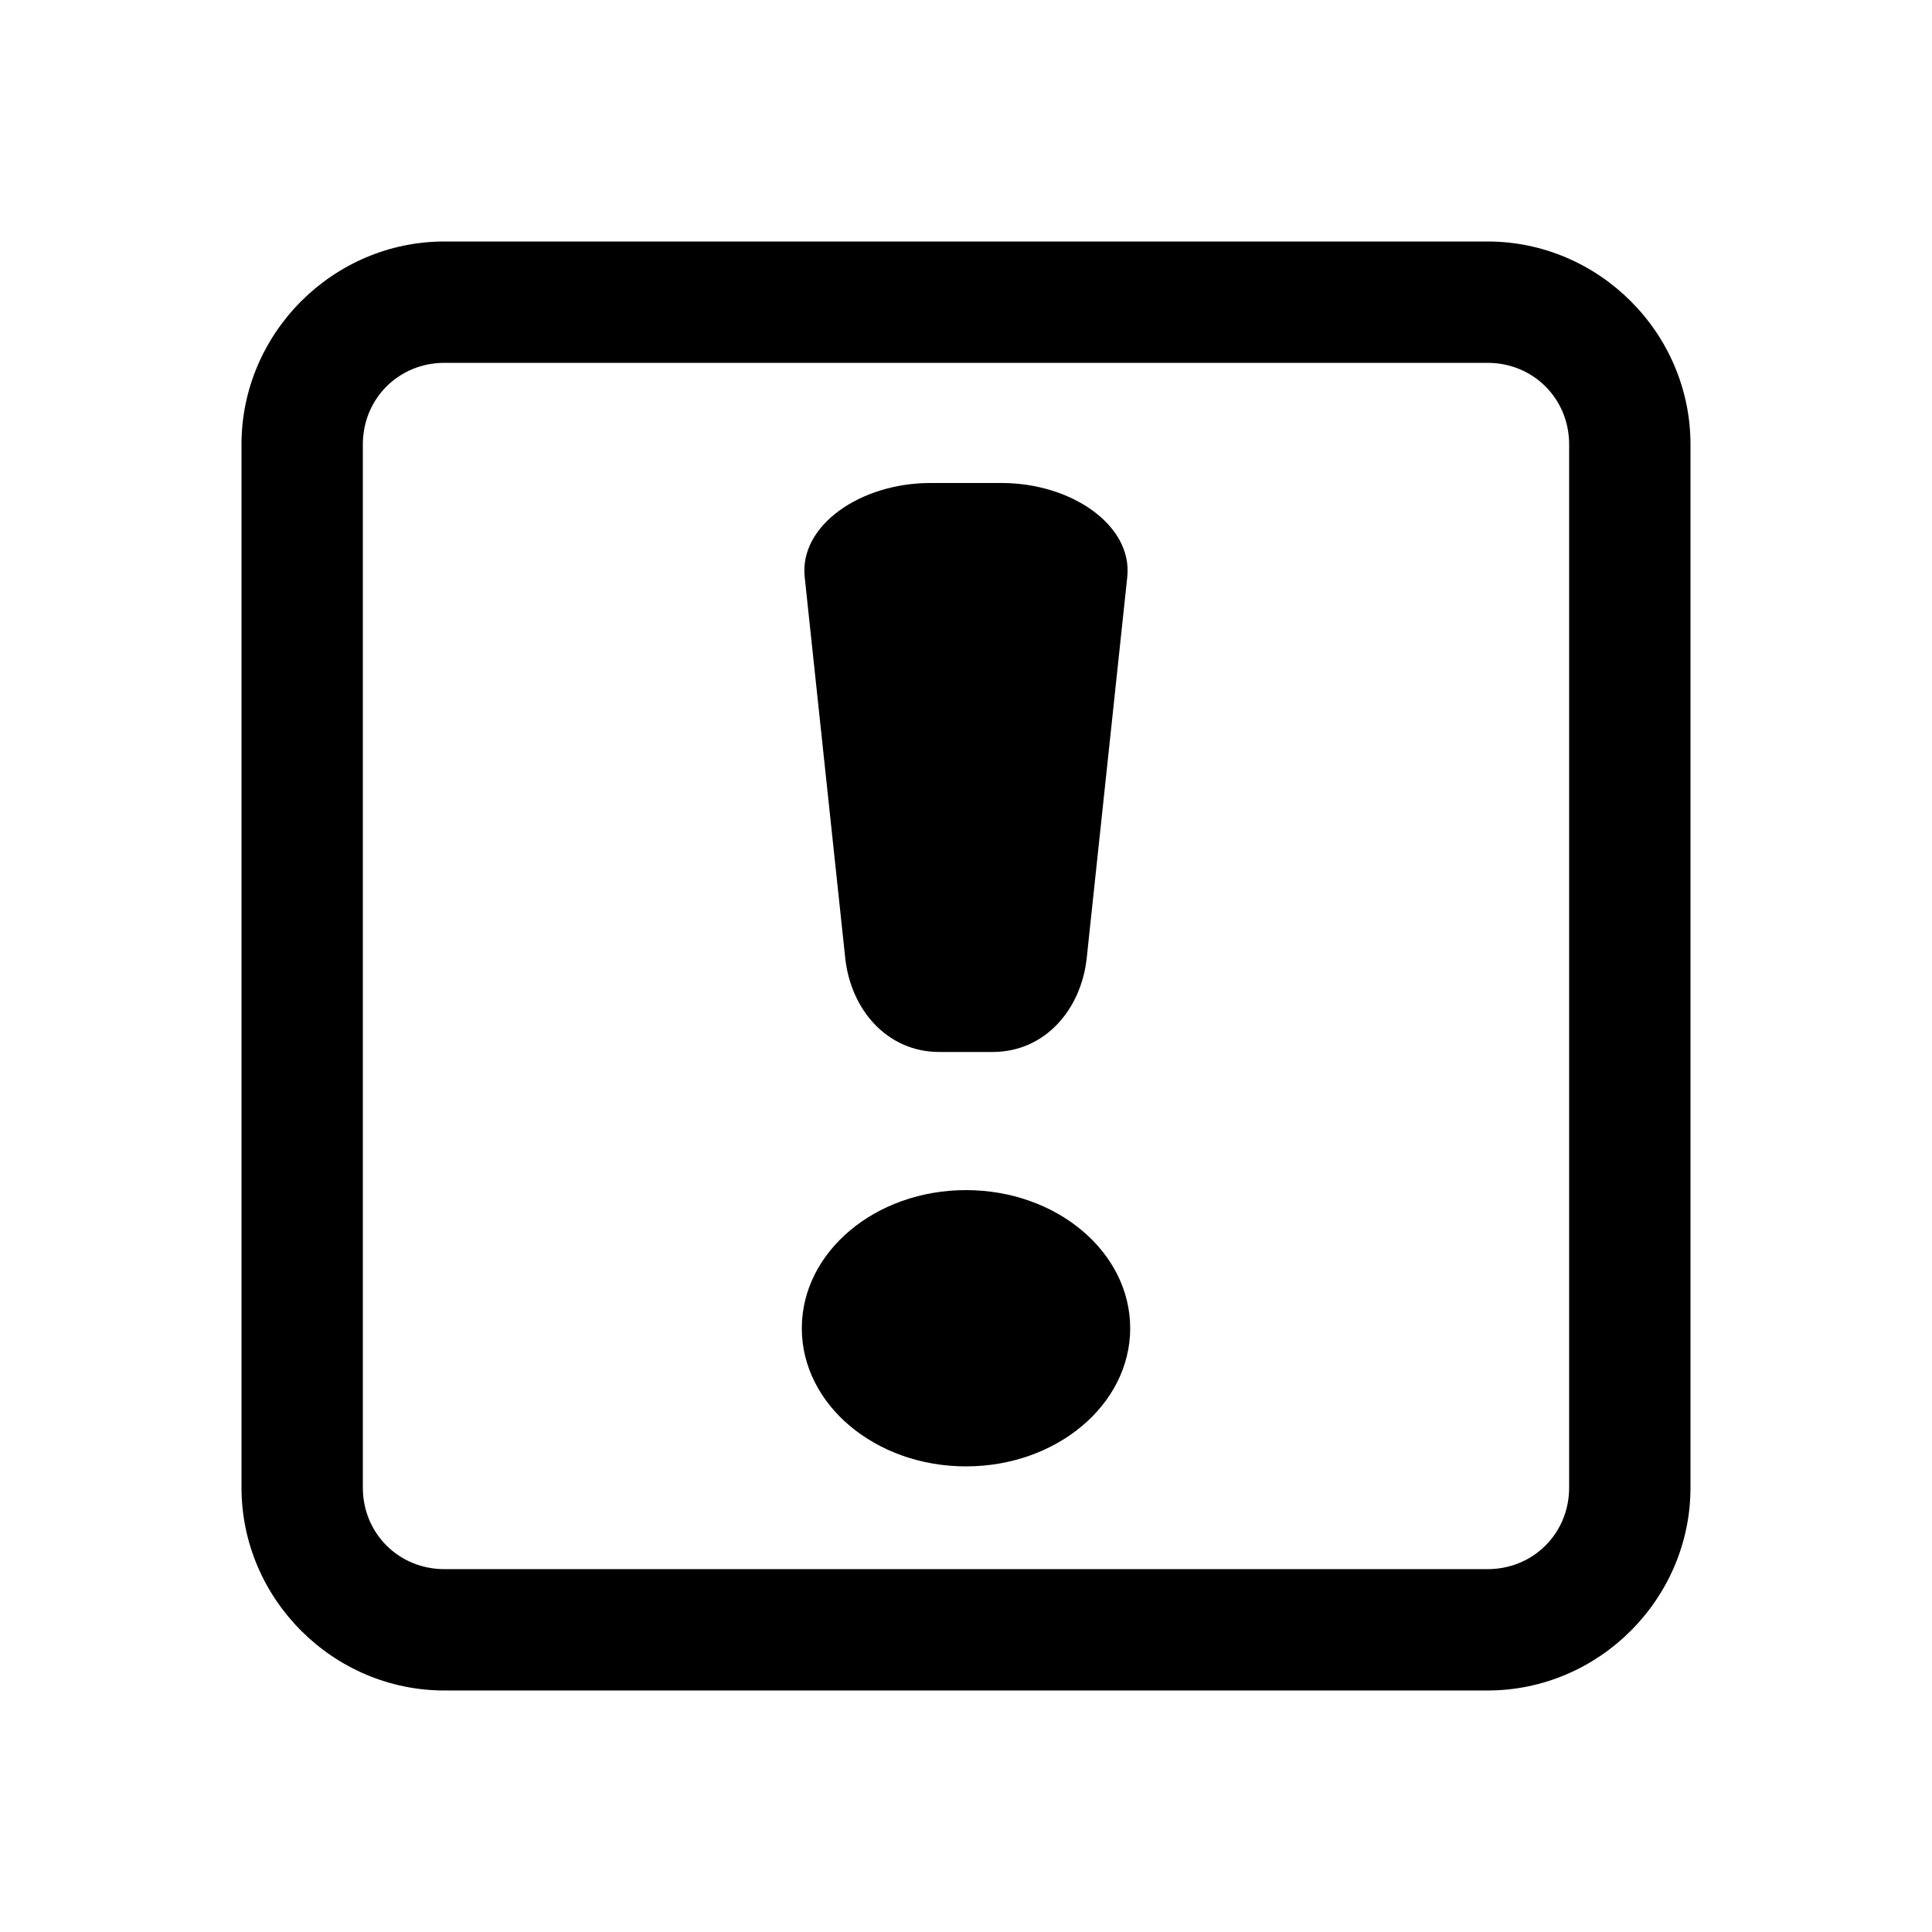
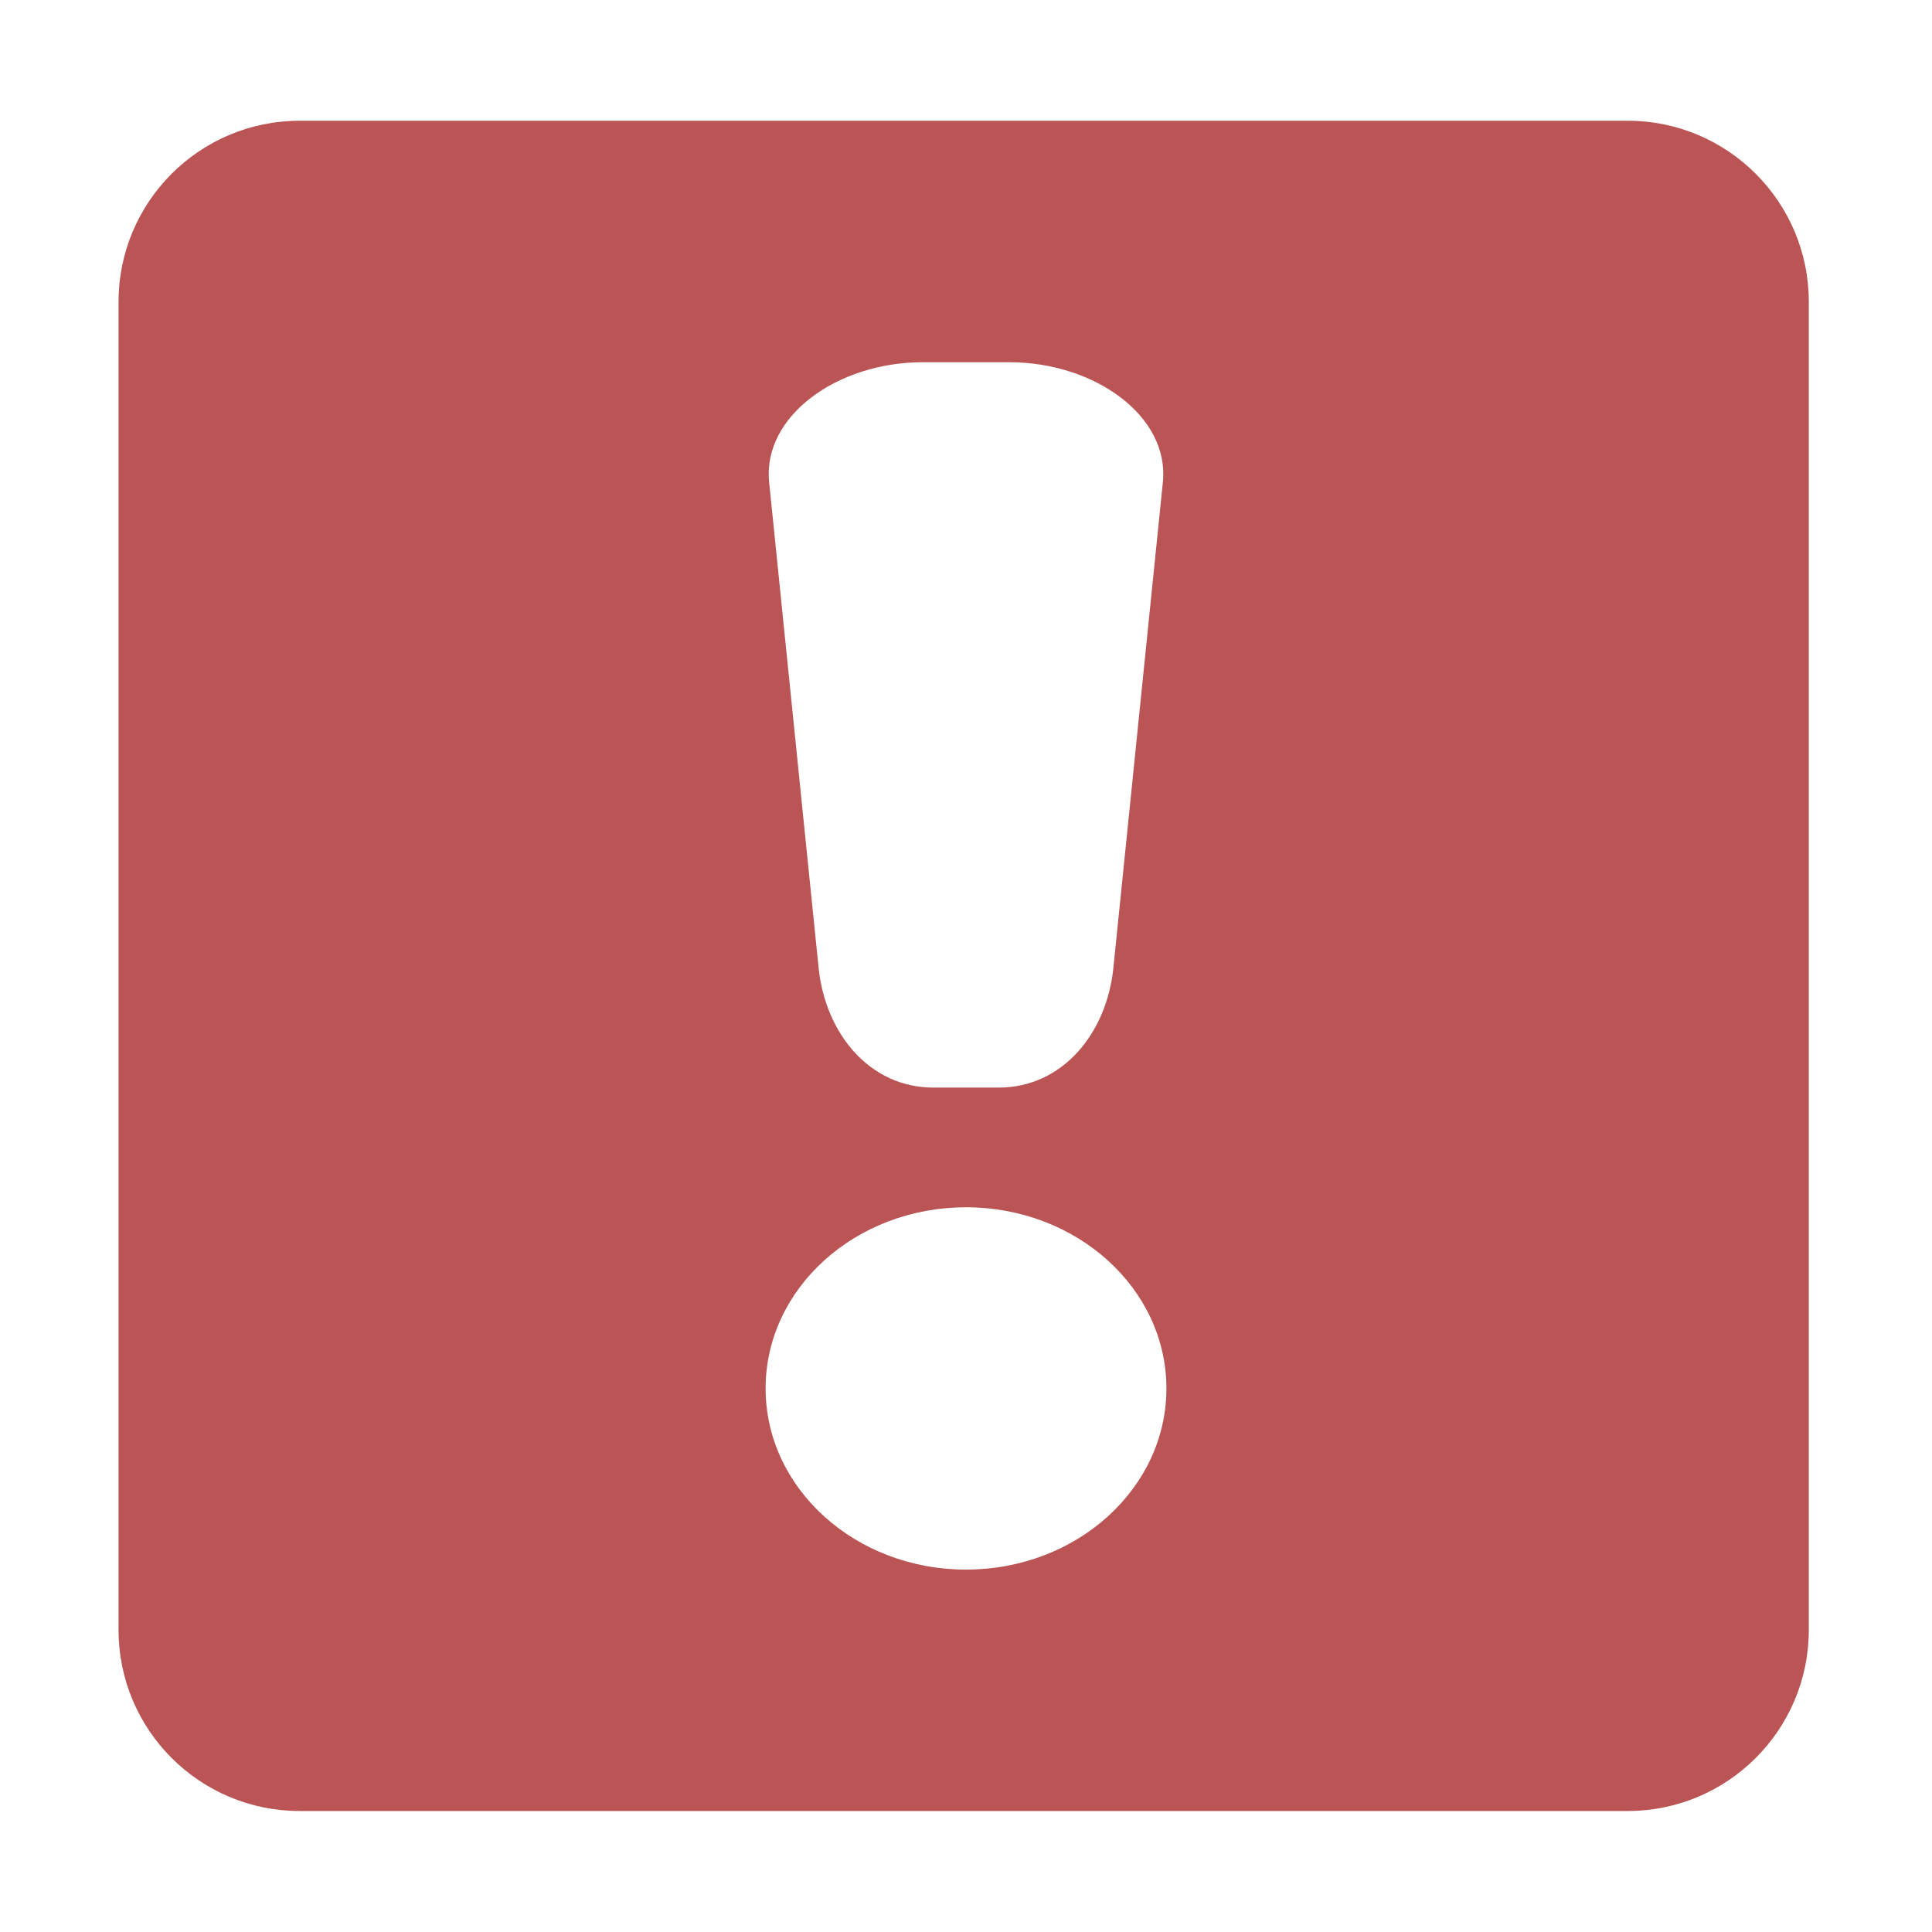
- <svg xmlns="http://www.w3.org/2000/svg" width="128" height="128" version="1.1" viewBox="0 0 128 128">
-   <style type="text/css">.Line{fill:#000000;}</style>
-   <path class="Line" d="m29.443 16c-7.377 0-13.443 6.068-13.443 13.445v69.111c0 7.377 6.066 13.443 13.443 13.443h69.113c7.377 0 13.443-6.066 13.443-13.443v-69.111c0-7.377-6.066-13.445-13.443-13.445zm0 8.039h69.113c3.029 0 5.404 2.377 5.404 5.406v69.111c0 3.029-2.375 5.404-5.404 5.404h-69.113c-3.029 0-5.404-2.375-5.404-5.404v-69.111c0-3.029 2.375-5.406 5.404-5.406z" />
-   <path class="Line" d="m61.637 32h4.726c4.61 0 8.687 2.795 8.321 6.231l-2.685 25.234c-0.365 3.432-2.779 6.231-6.231 6.231h-3.539c-3.452 0-5.865-2.798-6.231-6.231l-2.685-25.234c-0.365-3.435 3.711-6.231 8.321-6.231z" />
-   <path class="Line" d="m74.878 88a10.878 9.152 0 0 1-10.878 9.152 10.878 9.152 0 0 1-10.878-9.152 10.878 9.152 0 0 1 10.878-9.152 10.878 9.152 0 0 1 10.878 9.152z" />
+ <svg xmlns="http://www.w3.org/2000/svg" version="1.1" viewBox="0 0 128 128">
+   <style type="text/css">.Back{fill:#990000;fill-opacity:.667;}</style>
+   <path class="Back" d="m19.852 8c-6.624 0-11.998 5.374-11.998 11.998v87.988c0 6.624 5.374 11.998 11.998 11.998h87.988c6.624 0 11.998-5.374 11.998-11.998v-87.988c0-6.624-5.374-11.998-11.998-11.998h-87.988zm41.264 16h5.769c5.627 0 10.604 3.564 10.158 7.943l-3.277 32.17c-0.446 4.376-3.392 7.943-7.606 7.943h-4.32c-4.213 0-7.16-3.567-7.606-7.943l-3.277-32.17c-0.446-4.38 4.531-7.943 10.158-7.943zm2.885 55.986a13.278 12.002 0 0 1 13.277 12.002 13.278 12.002 0 0 1-13.277 12.002 13.278 12.002 0 0 1-13.277-12.002 13.278 12.002 0 0 1 13.277-12.002z" />
</svg>
